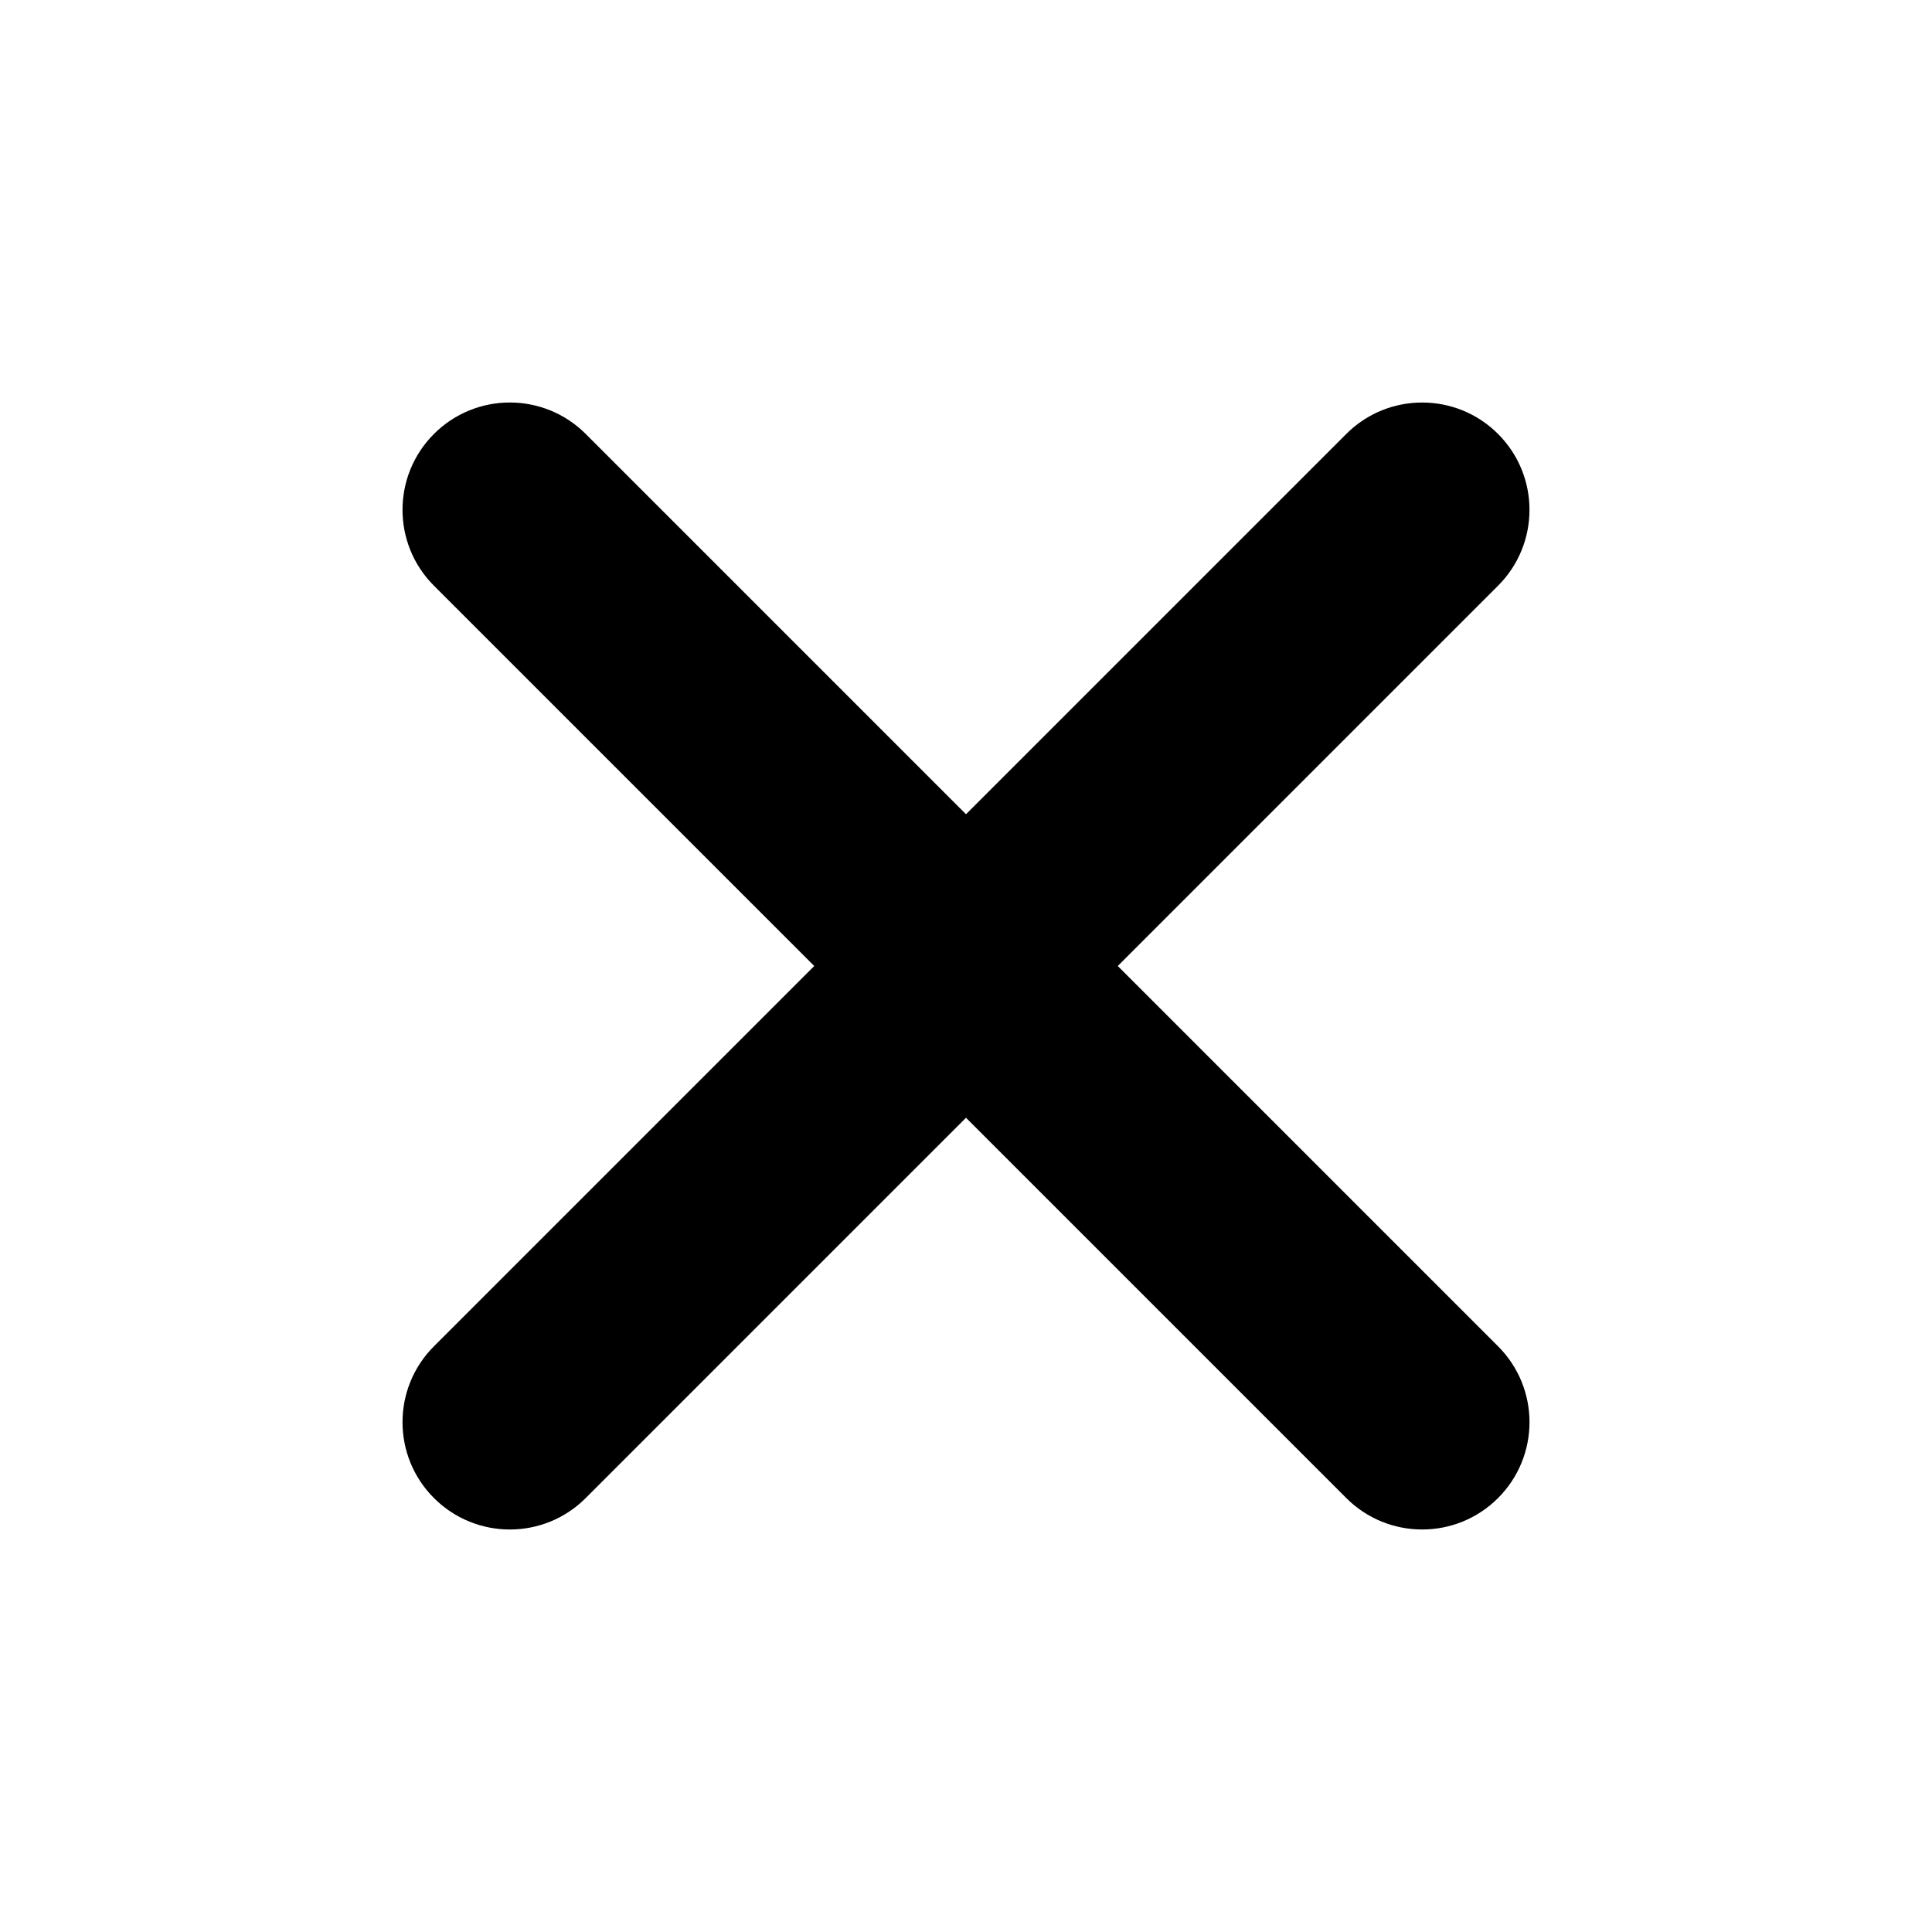
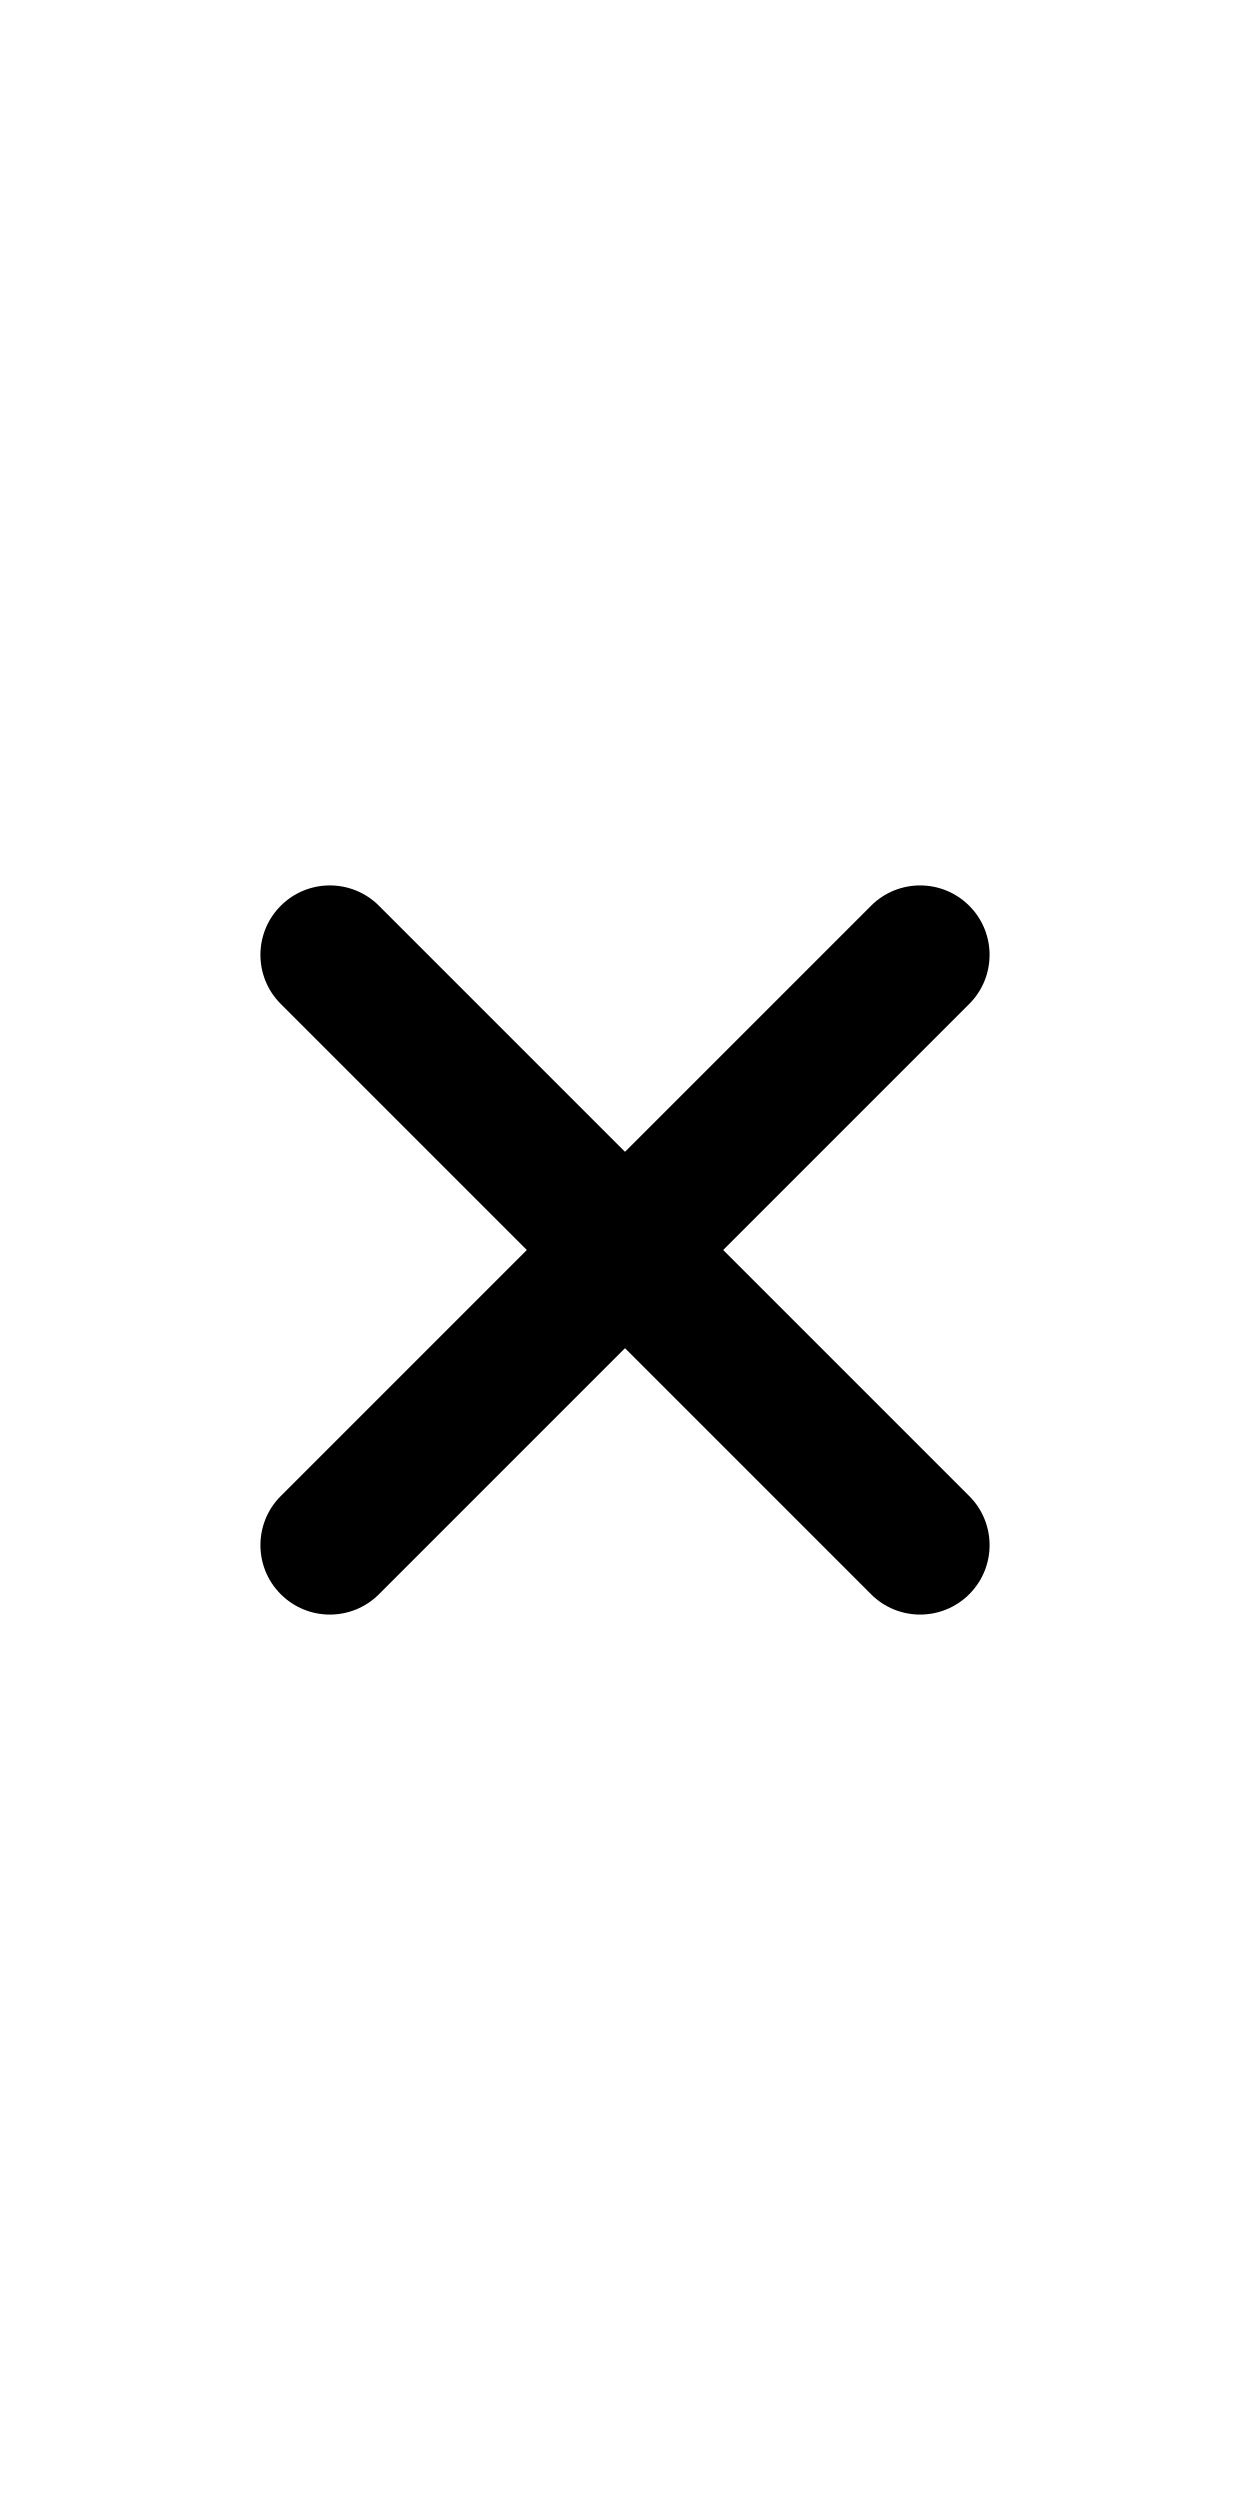
- <svg xmlns="http://www.w3.org/2000/svg" viewBox="0 0 72 72" width="50px" height="50px">
+ <svg xmlns="http://www.w3.org/2000/svg" viewBox="0 0 72 72" width="25px" height="50px">
  <path d="M 19 15 C 17.977 15 16.952 15.391 16.172 16.172 C 14.61 17.734 14.61 20.266 16.172 21.828 L 30.344 36 L 16.172 50.172 C 14.61 51.734 14.61 54.266 16.172 55.828 C 16.952 56.608 17.977 57 19 57 C 20.023 57 21.048 56.609 21.828 55.828 L 36 41.656 L 50.172 55.828 C 51.732 57.39 54.267 57.39 55.828 55.828 C 57.391 54.265 57.391 51.735 55.828 50.172 L 41.656 36 L 55.828 21.828 C 57.39 20.266 57.39 17.734 55.828 16.172 C 54.268 14.611 51.732 14.61 50.172 16.172 L 36 30.344 L 21.828 16.172 C 21.048 15.392 20.023 15 19 15 z" />
</svg>
